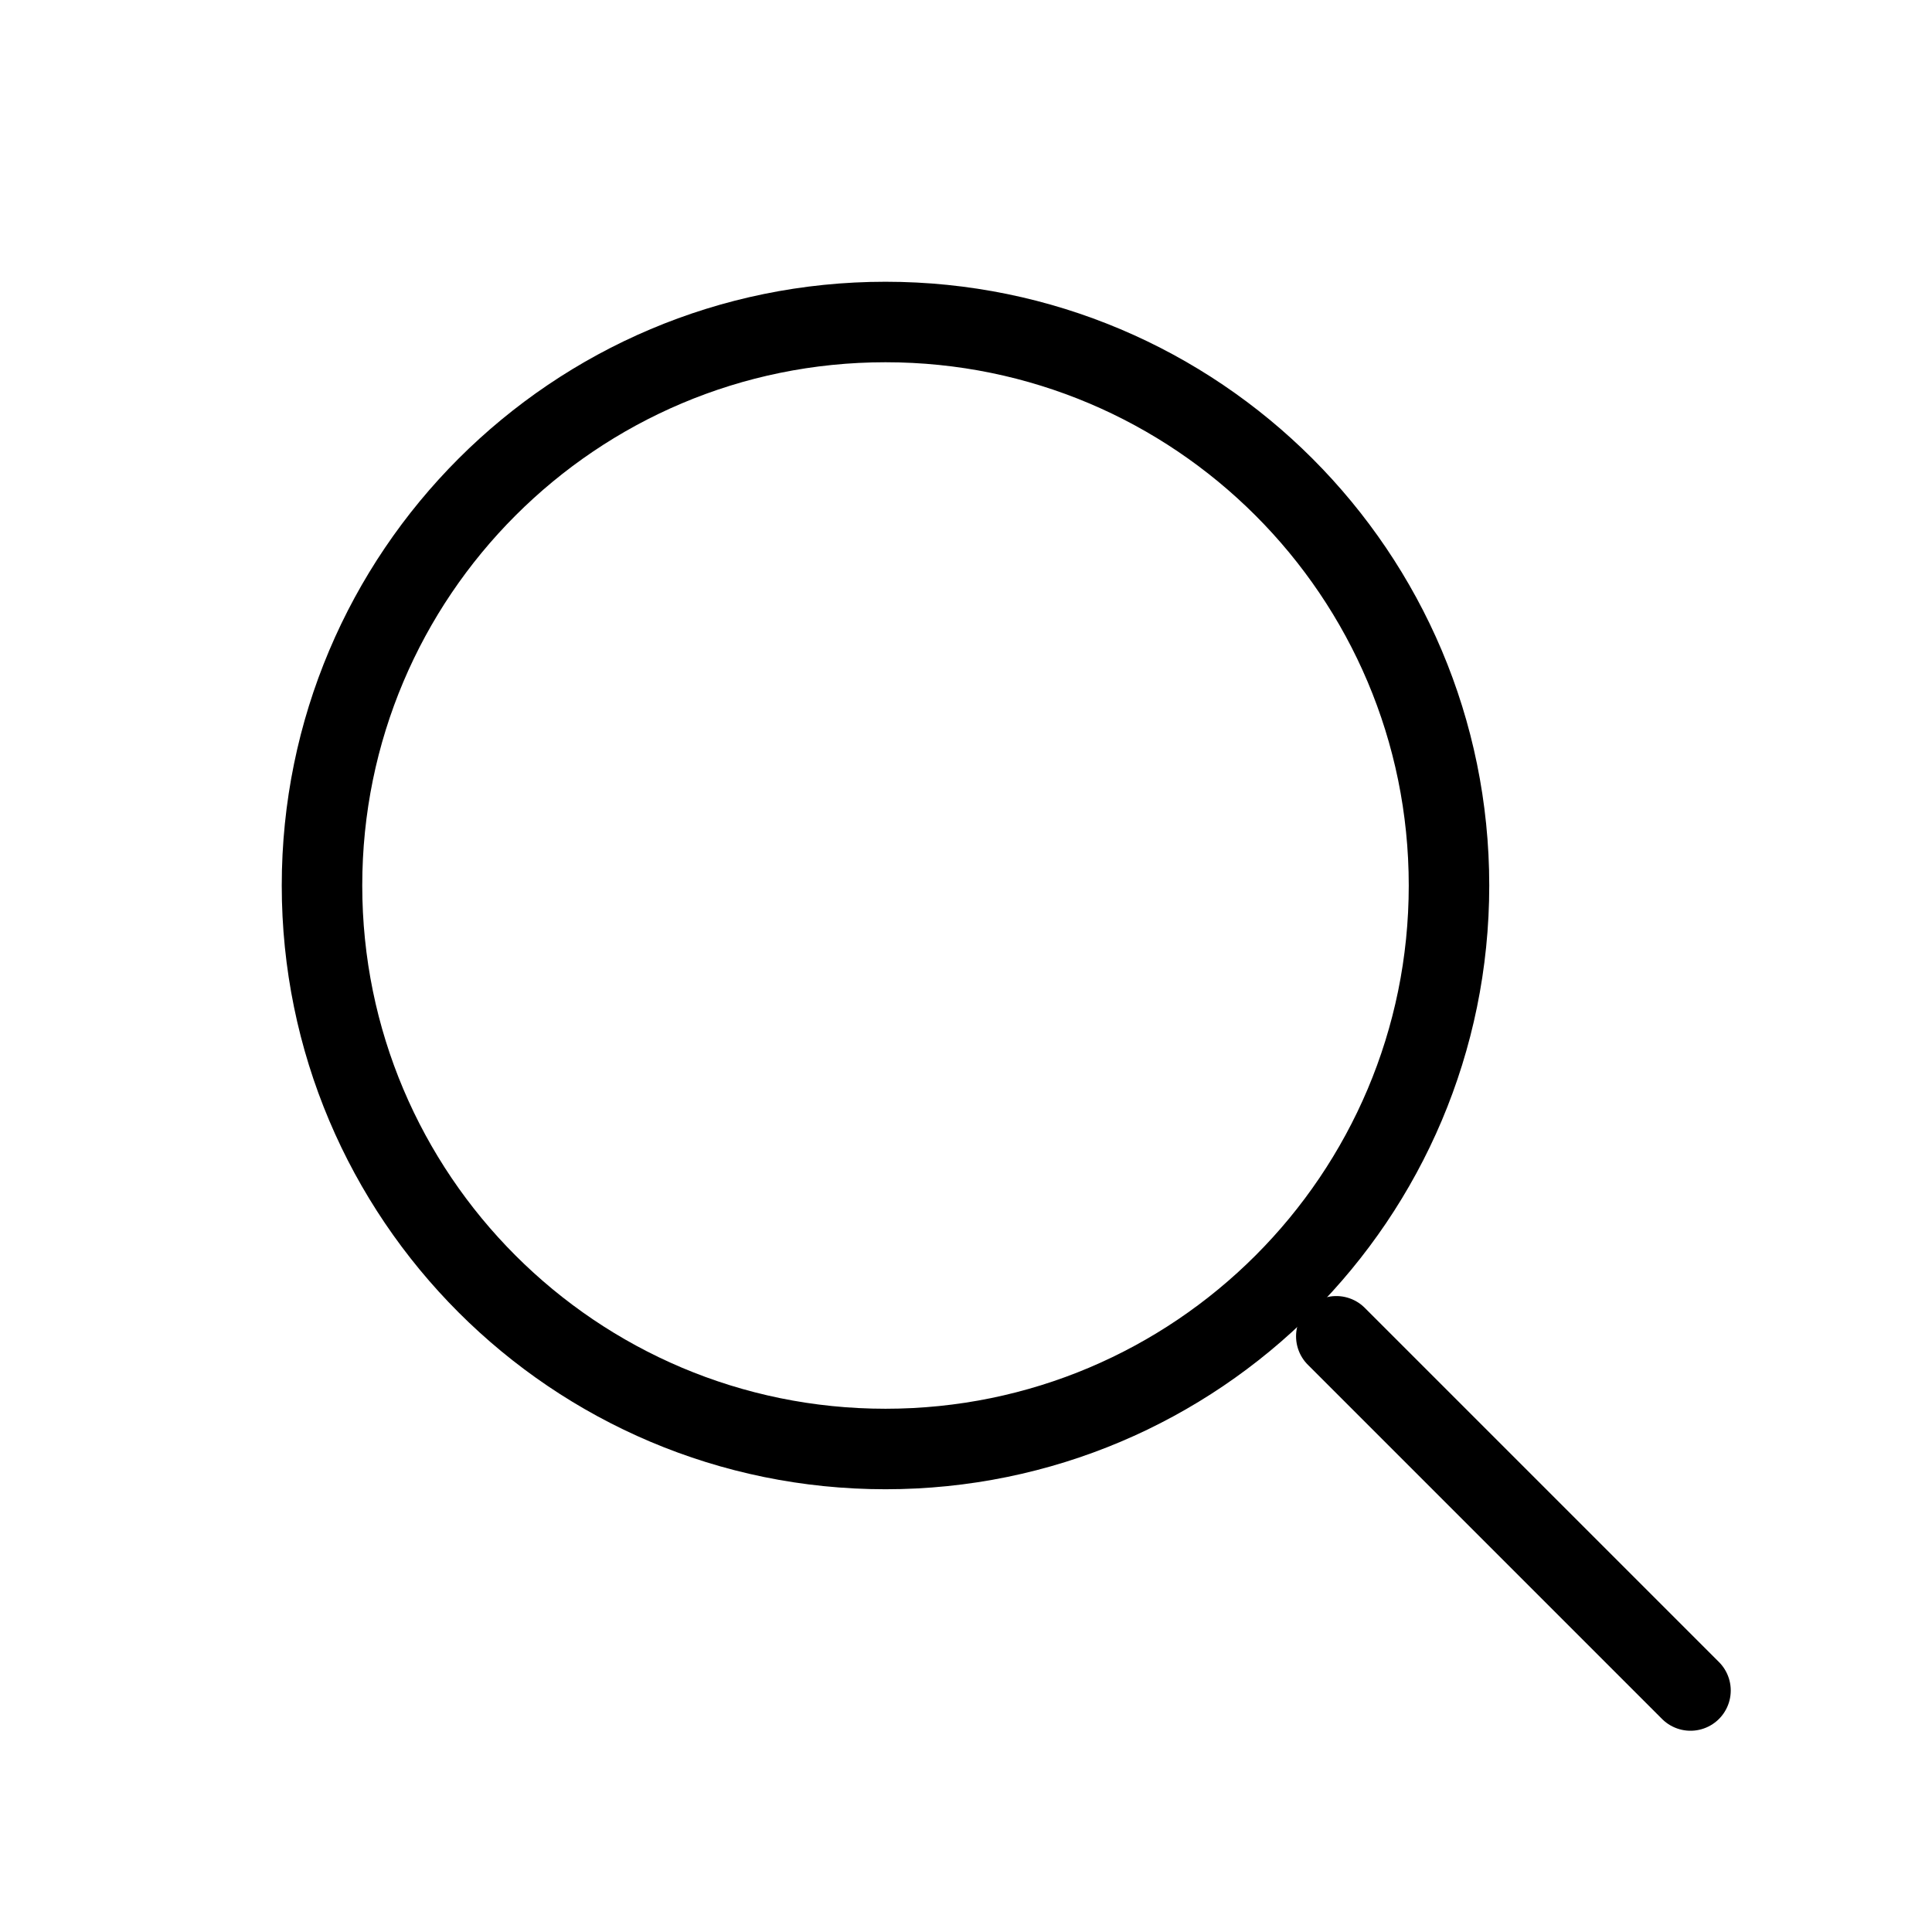
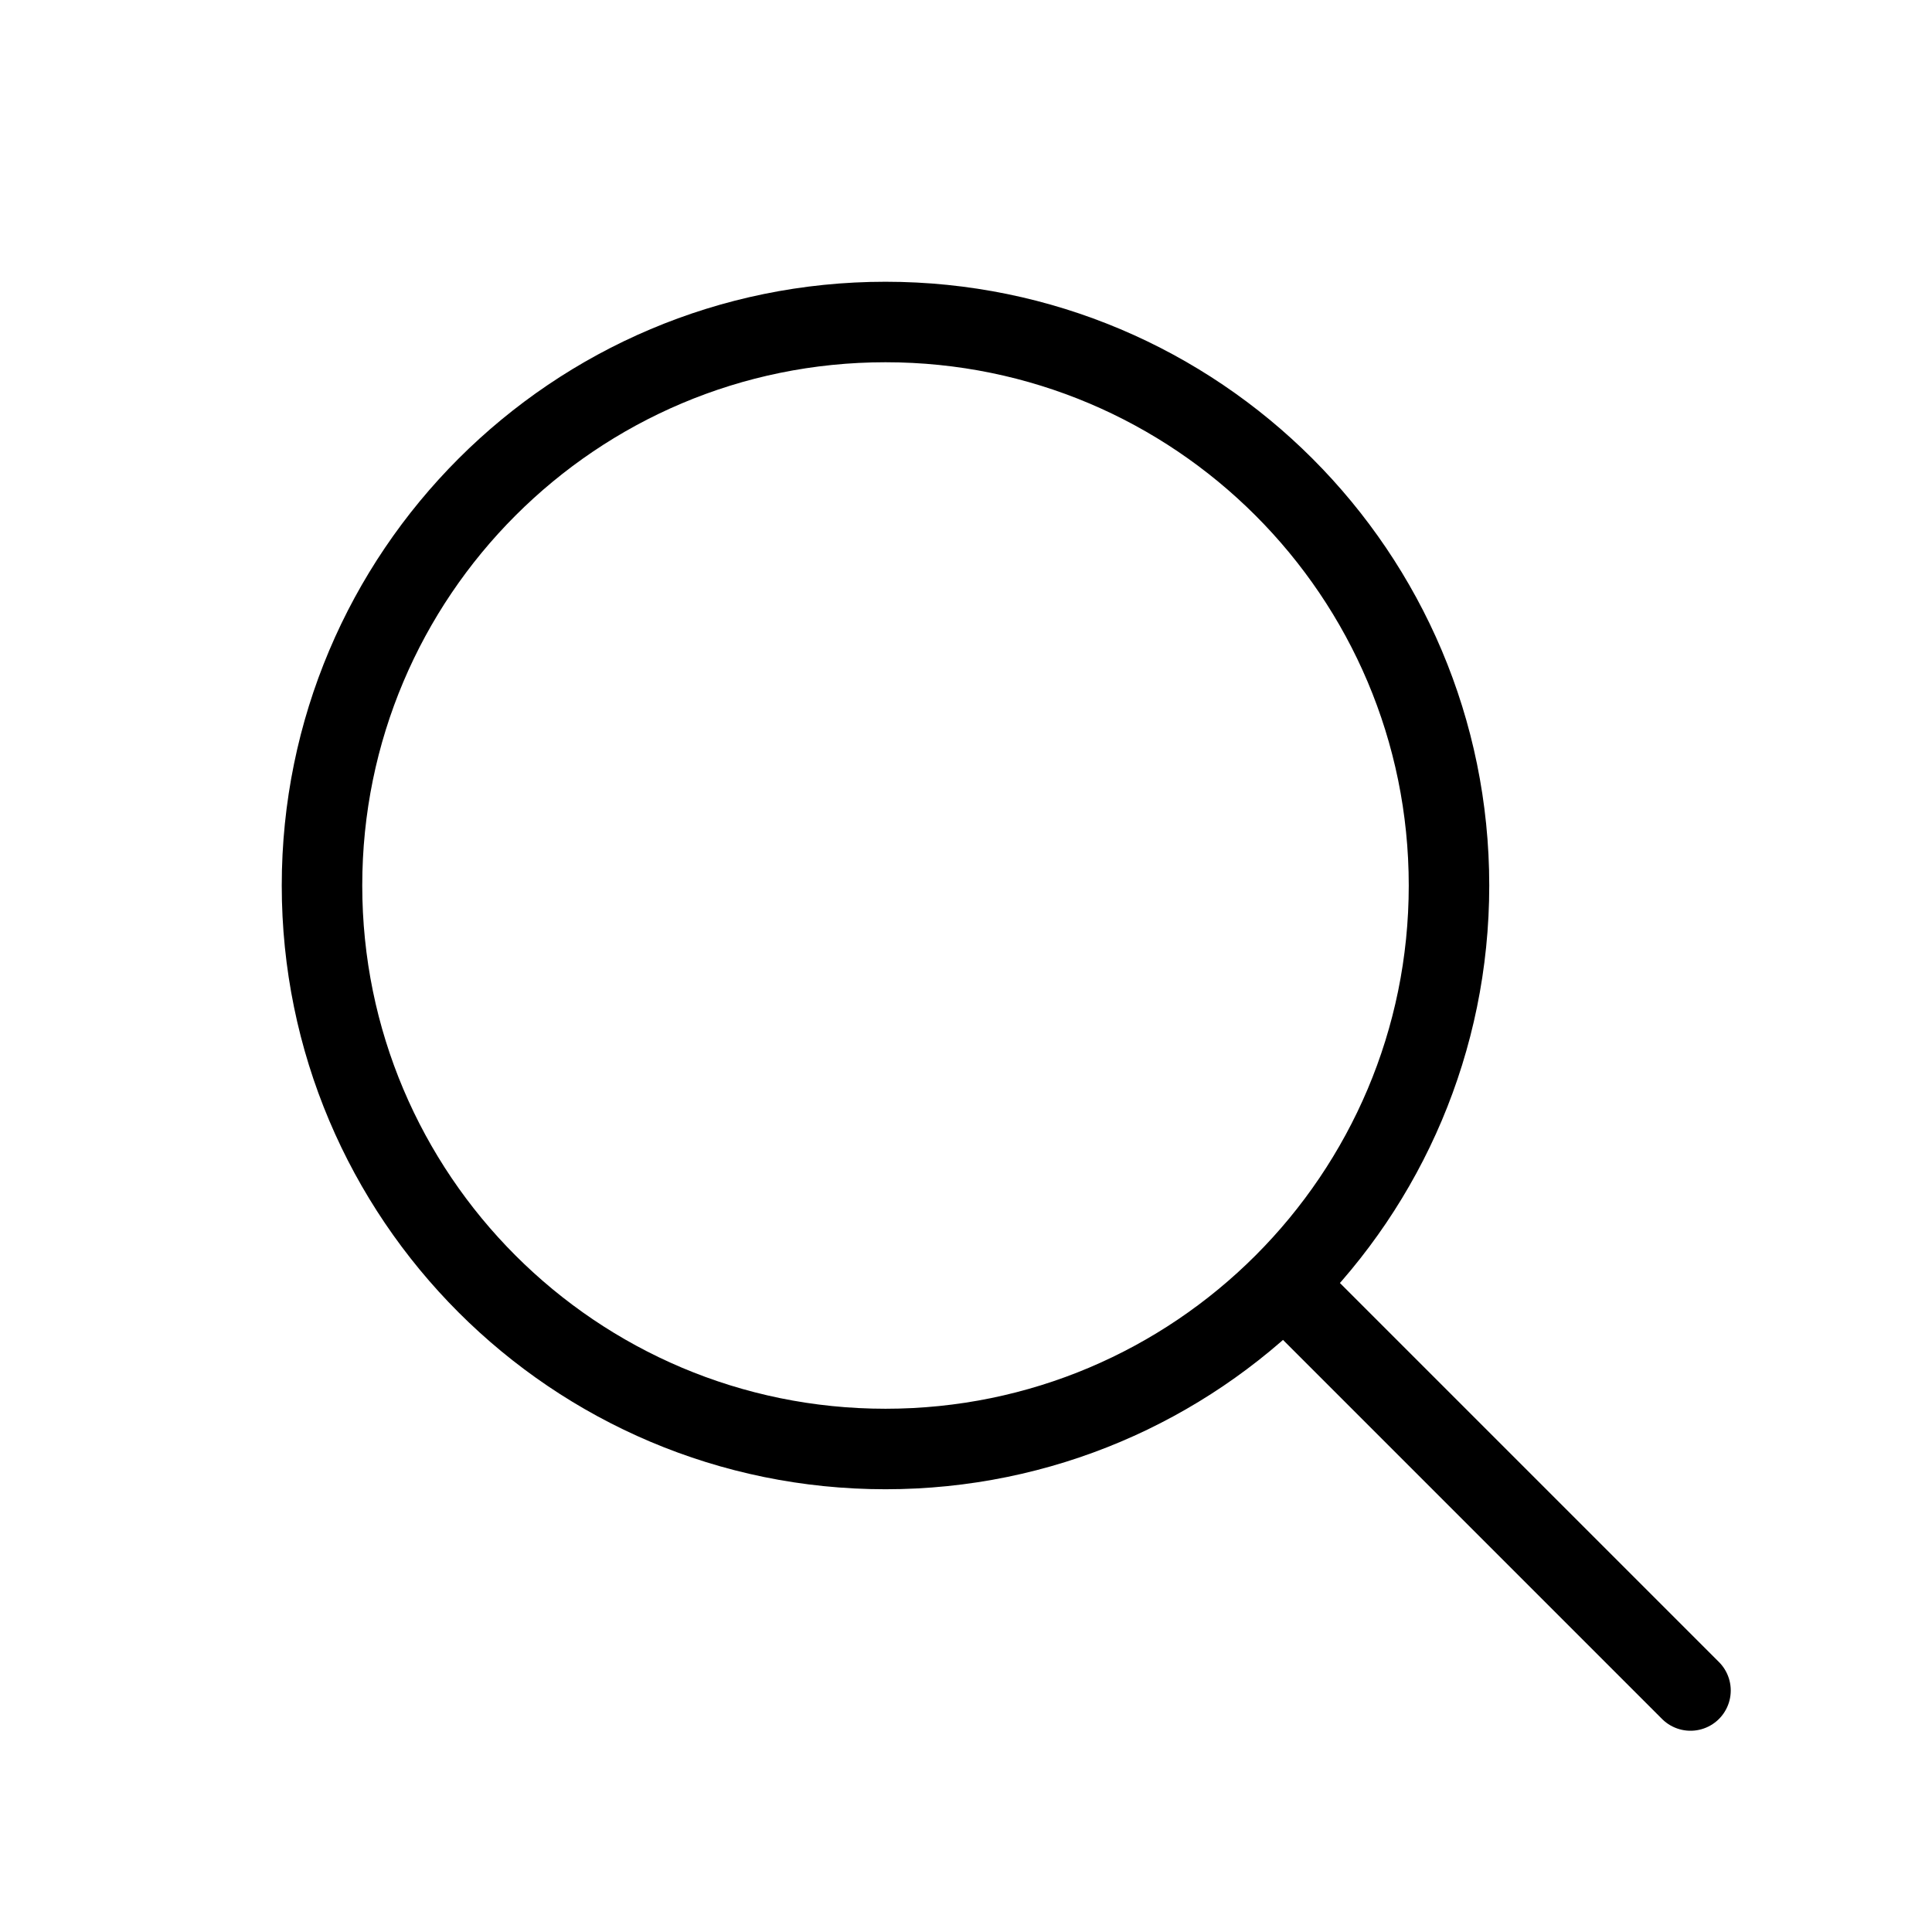
<svg xmlns="http://www.w3.org/2000/svg" viewBox="0 0 24 24" fill="none">
-   <path d="M21 21L16.6 16.6" stroke="currentColor" stroke-linecap="round" stroke-linejoin="round" />
+   <path d="M21 21L16 16" stroke="currentColor" stroke-linecap="round" stroke-linejoin="round" />
  <circle cx="11" cy="11" r="7" stroke="currentColor" />
</svg>
